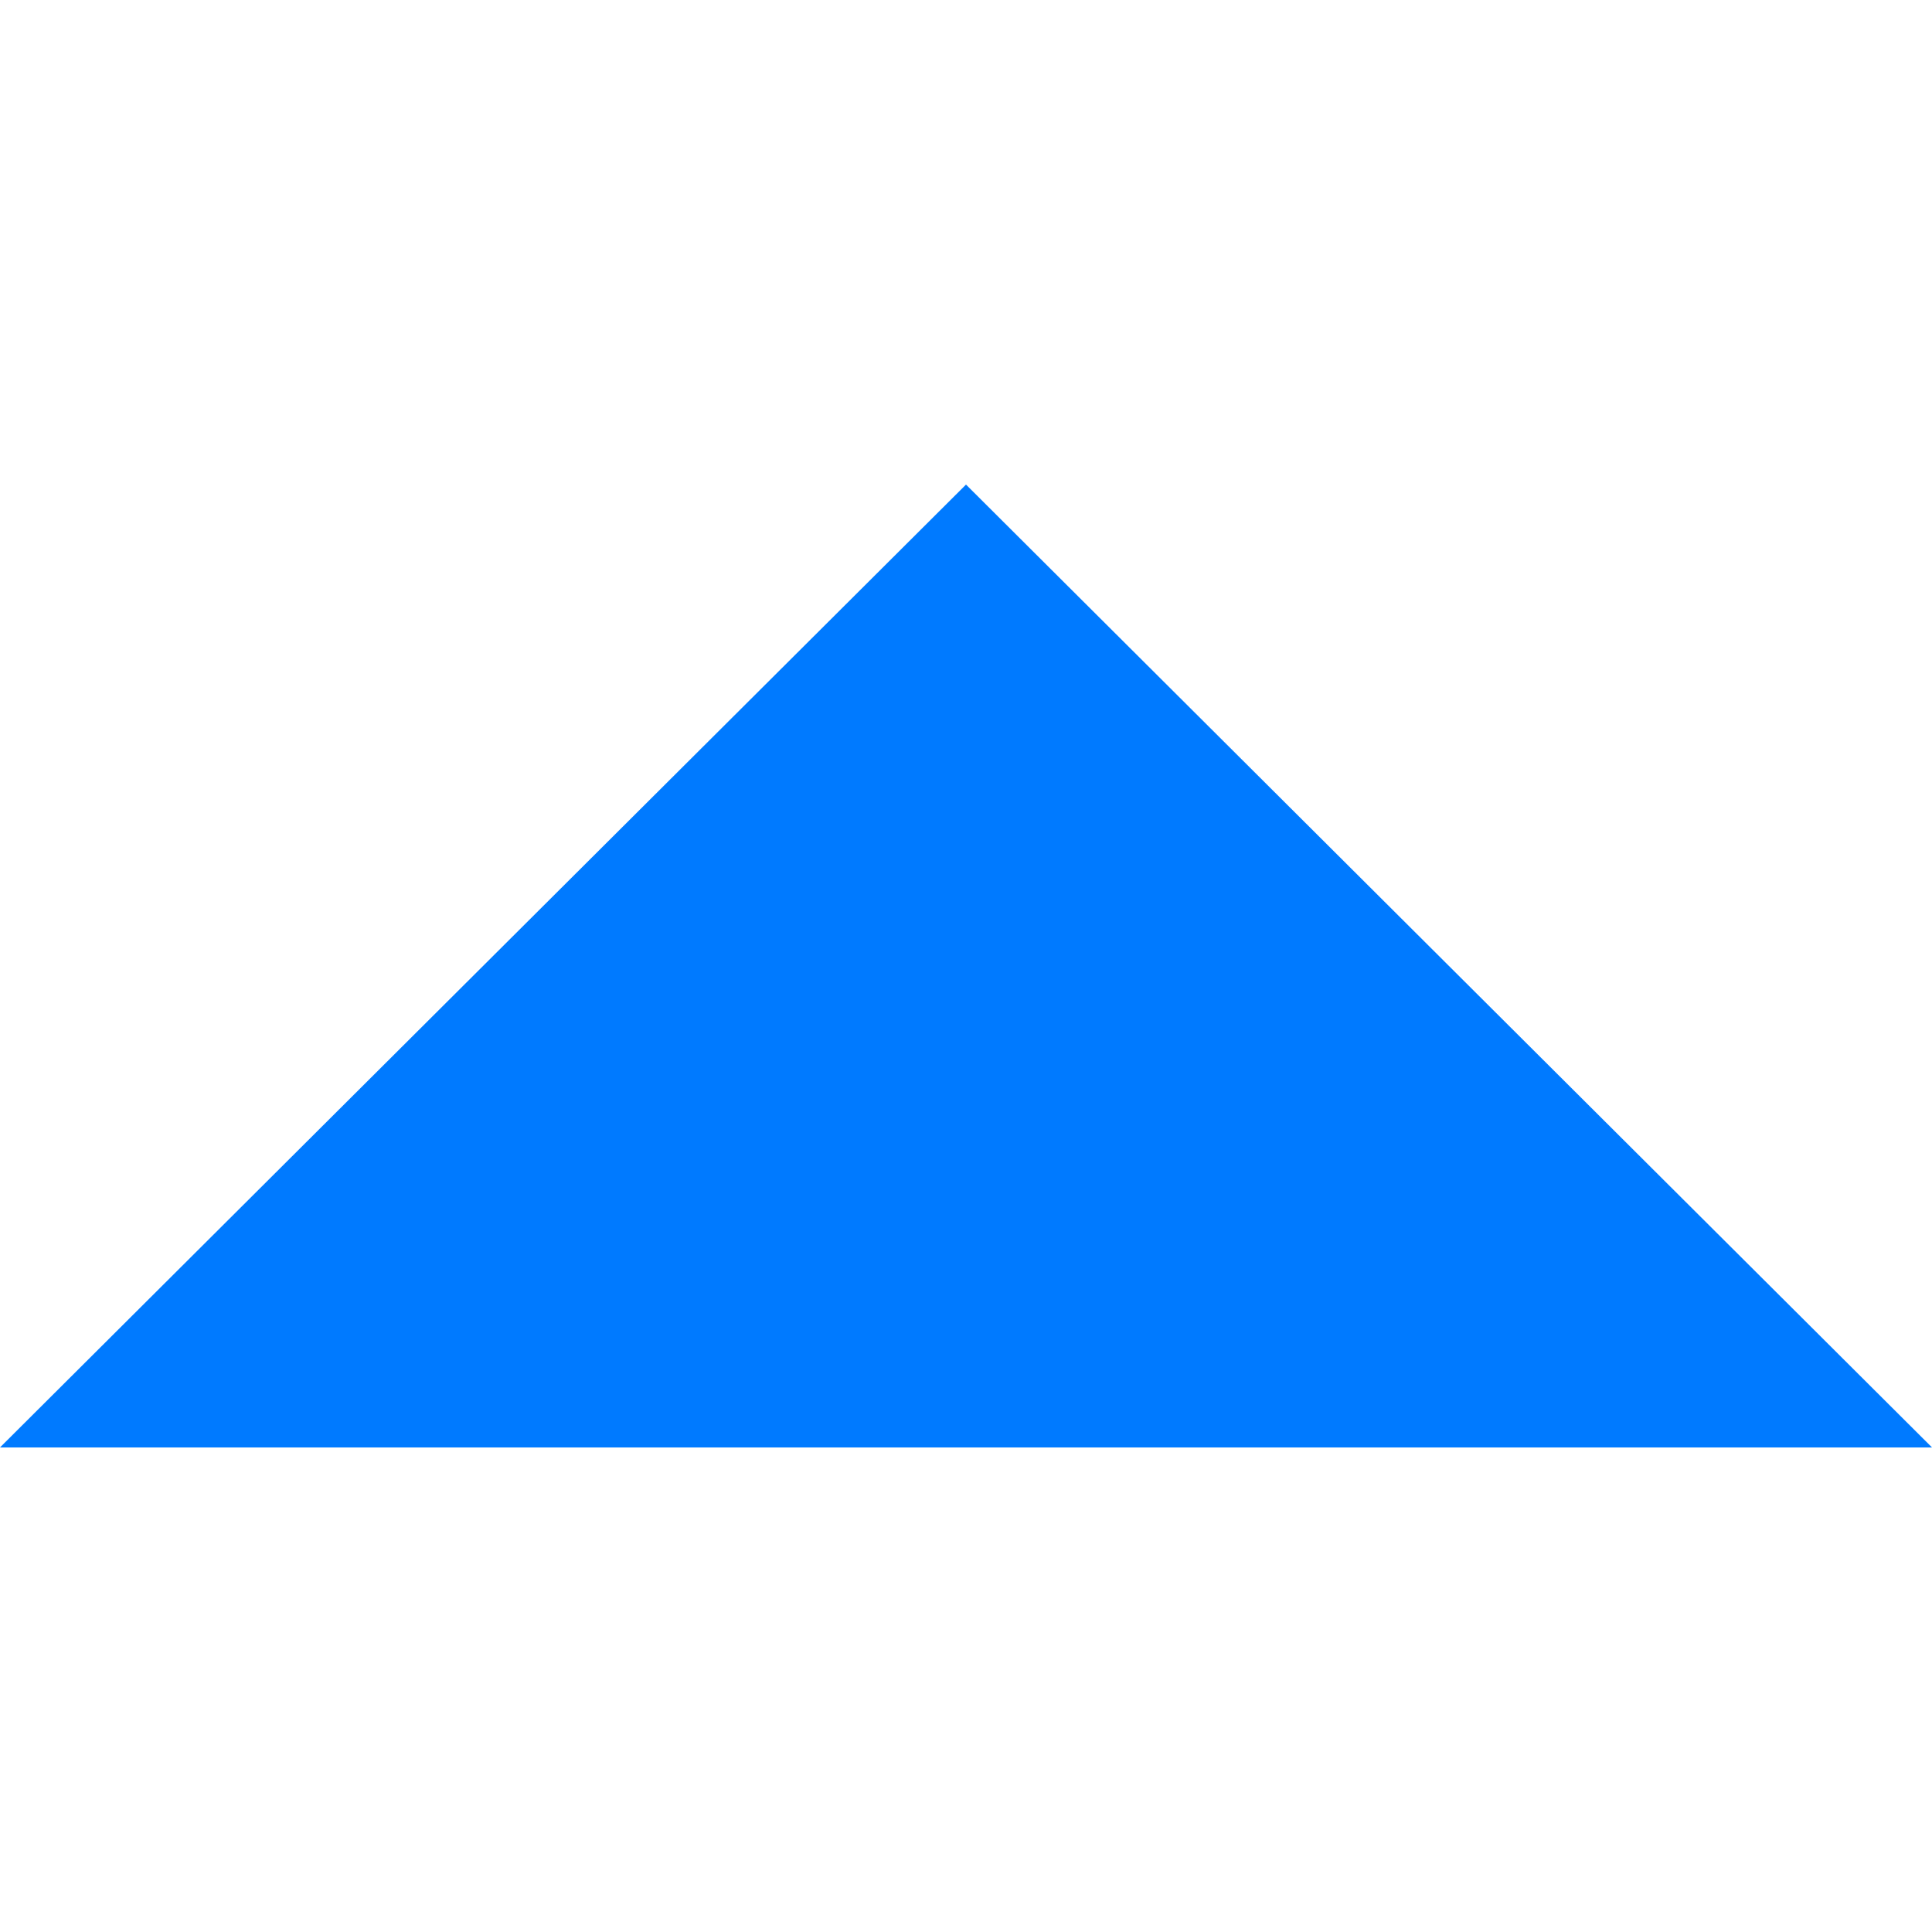
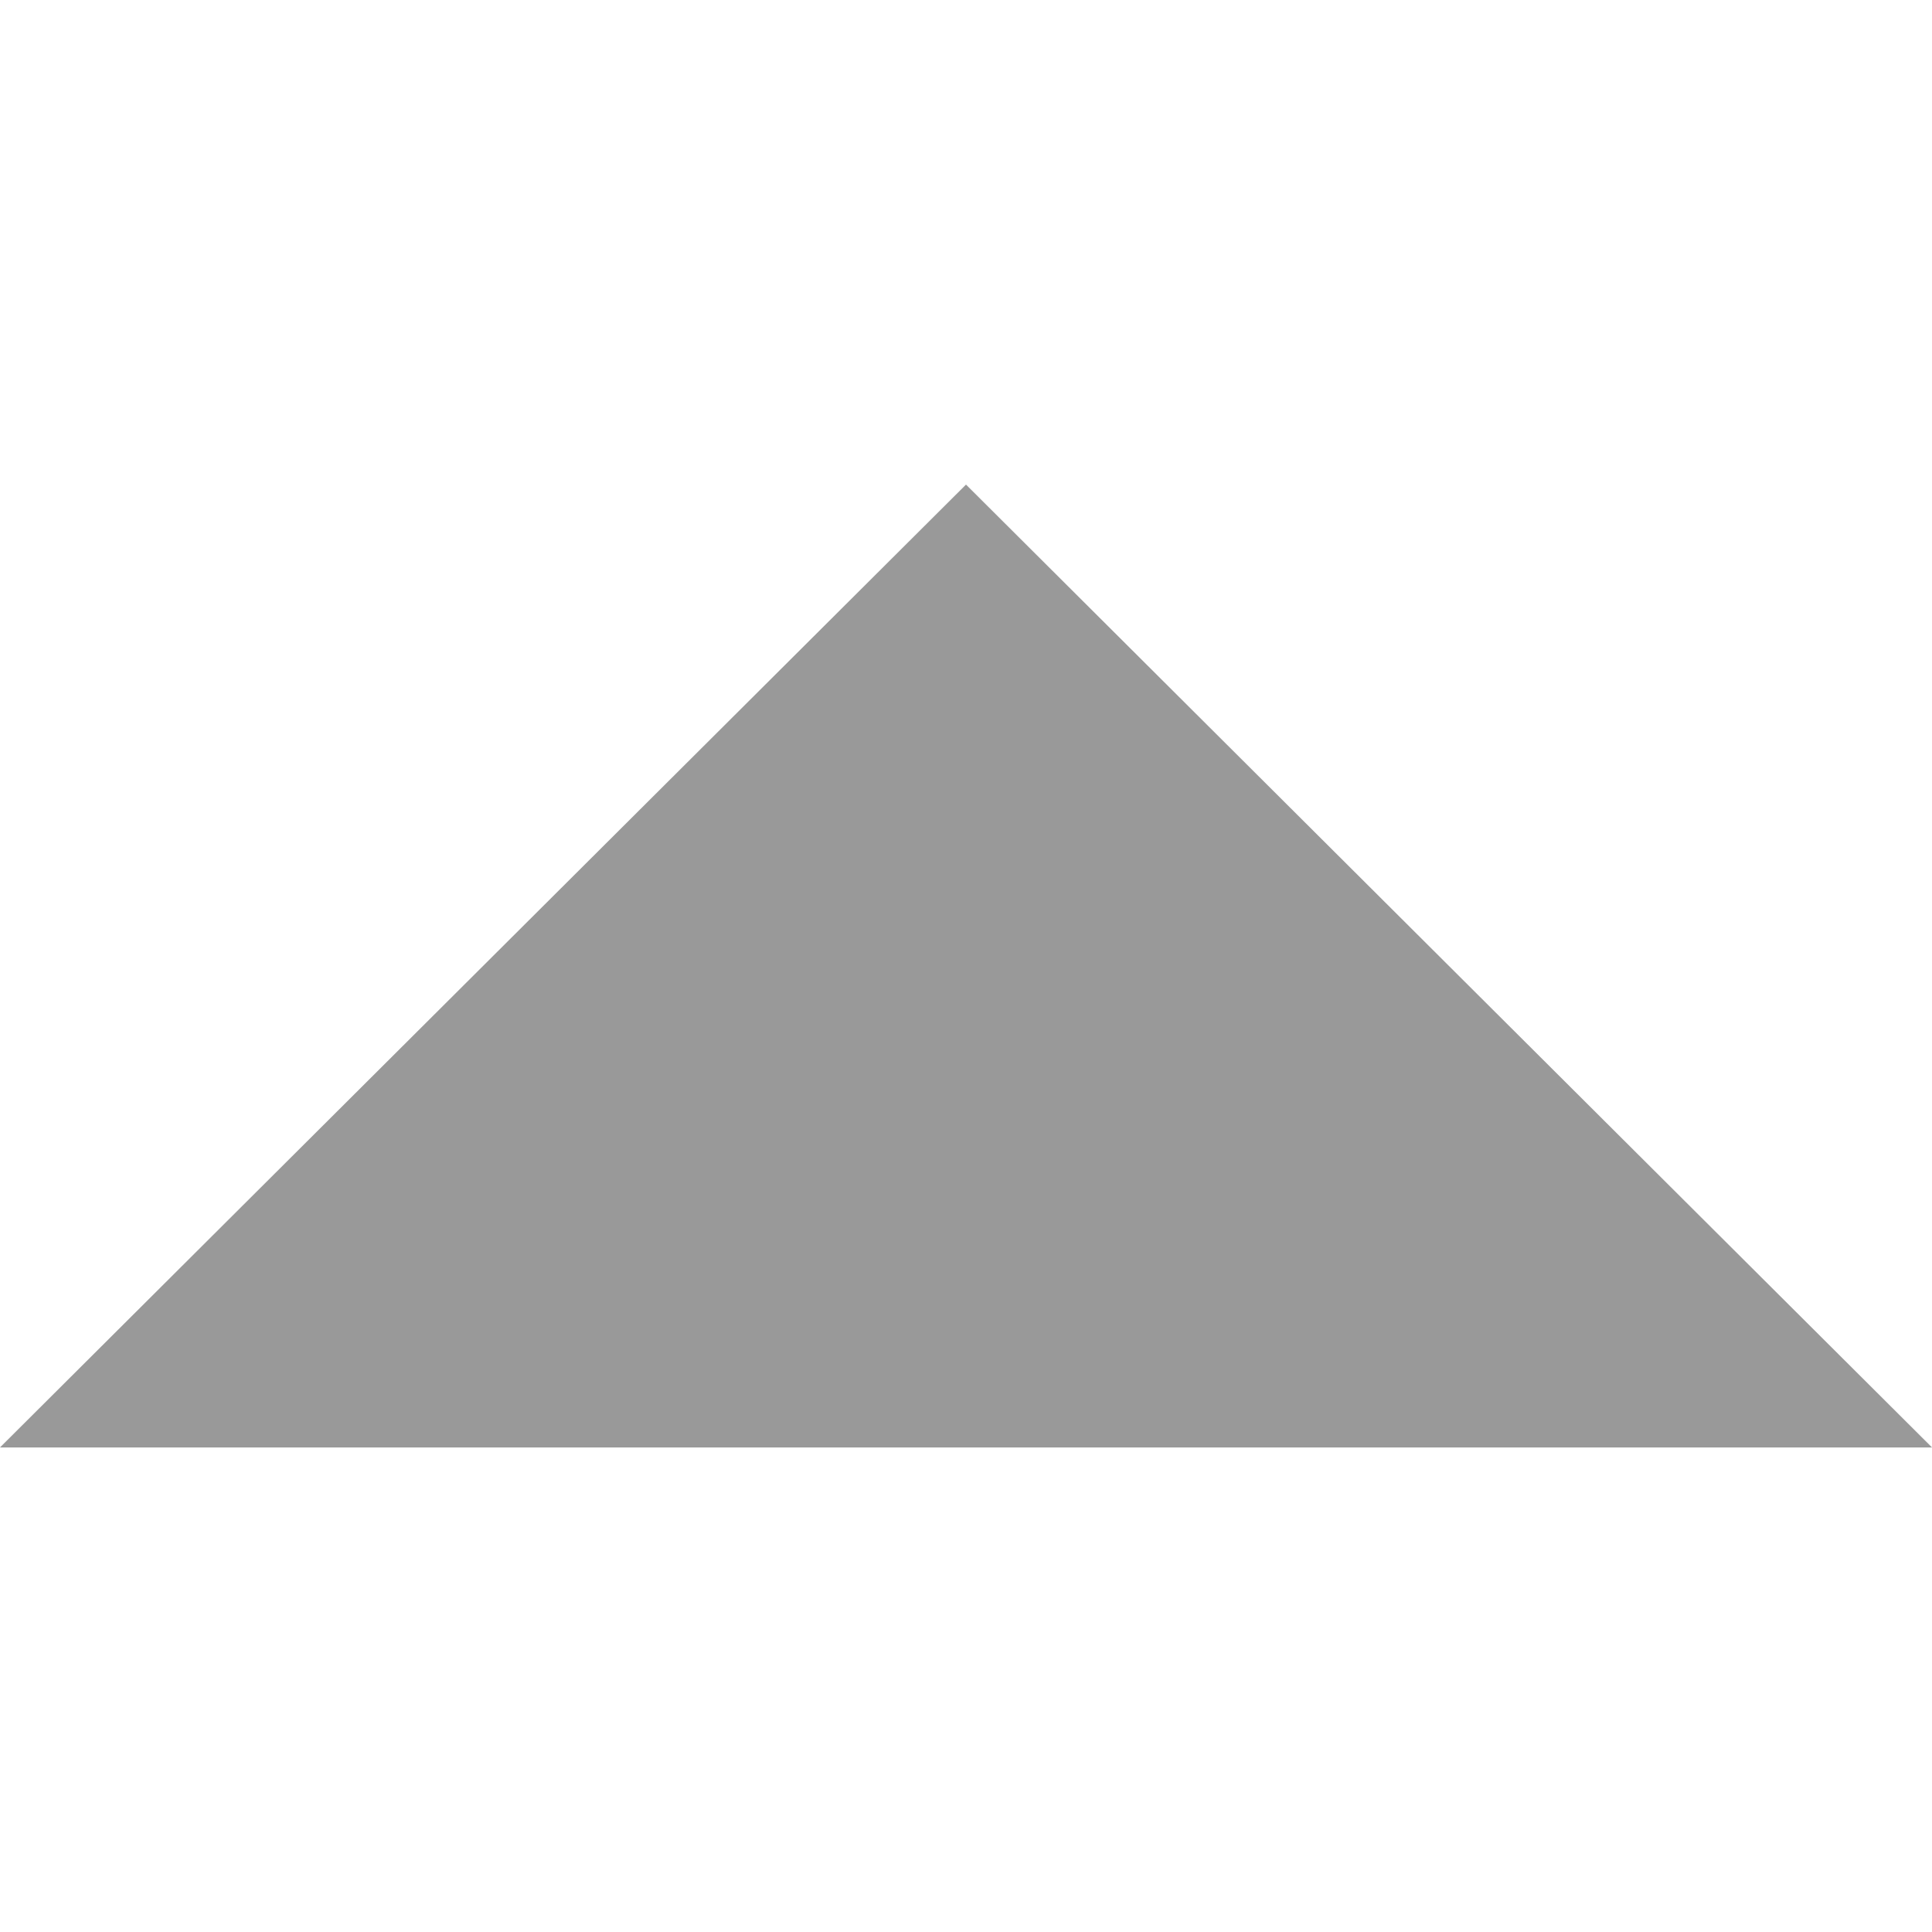
<svg xmlns="http://www.w3.org/2000/svg" version="1.1" id="Layer_1" x="0px" y="0px" viewBox="0 0 386.257 386.257" style="enable-background:new 0 0 386.257 386.257;" xml:space="preserve" width="512px" height="512px">
-   <polygon points="193.129,96.879 0,289.379 386.257,289.379 " fill="#007AFF" />
+   <polygon points="193.129,96.879 0,289.379 386.257,289.379 " fill="#999999" />
</svg>
